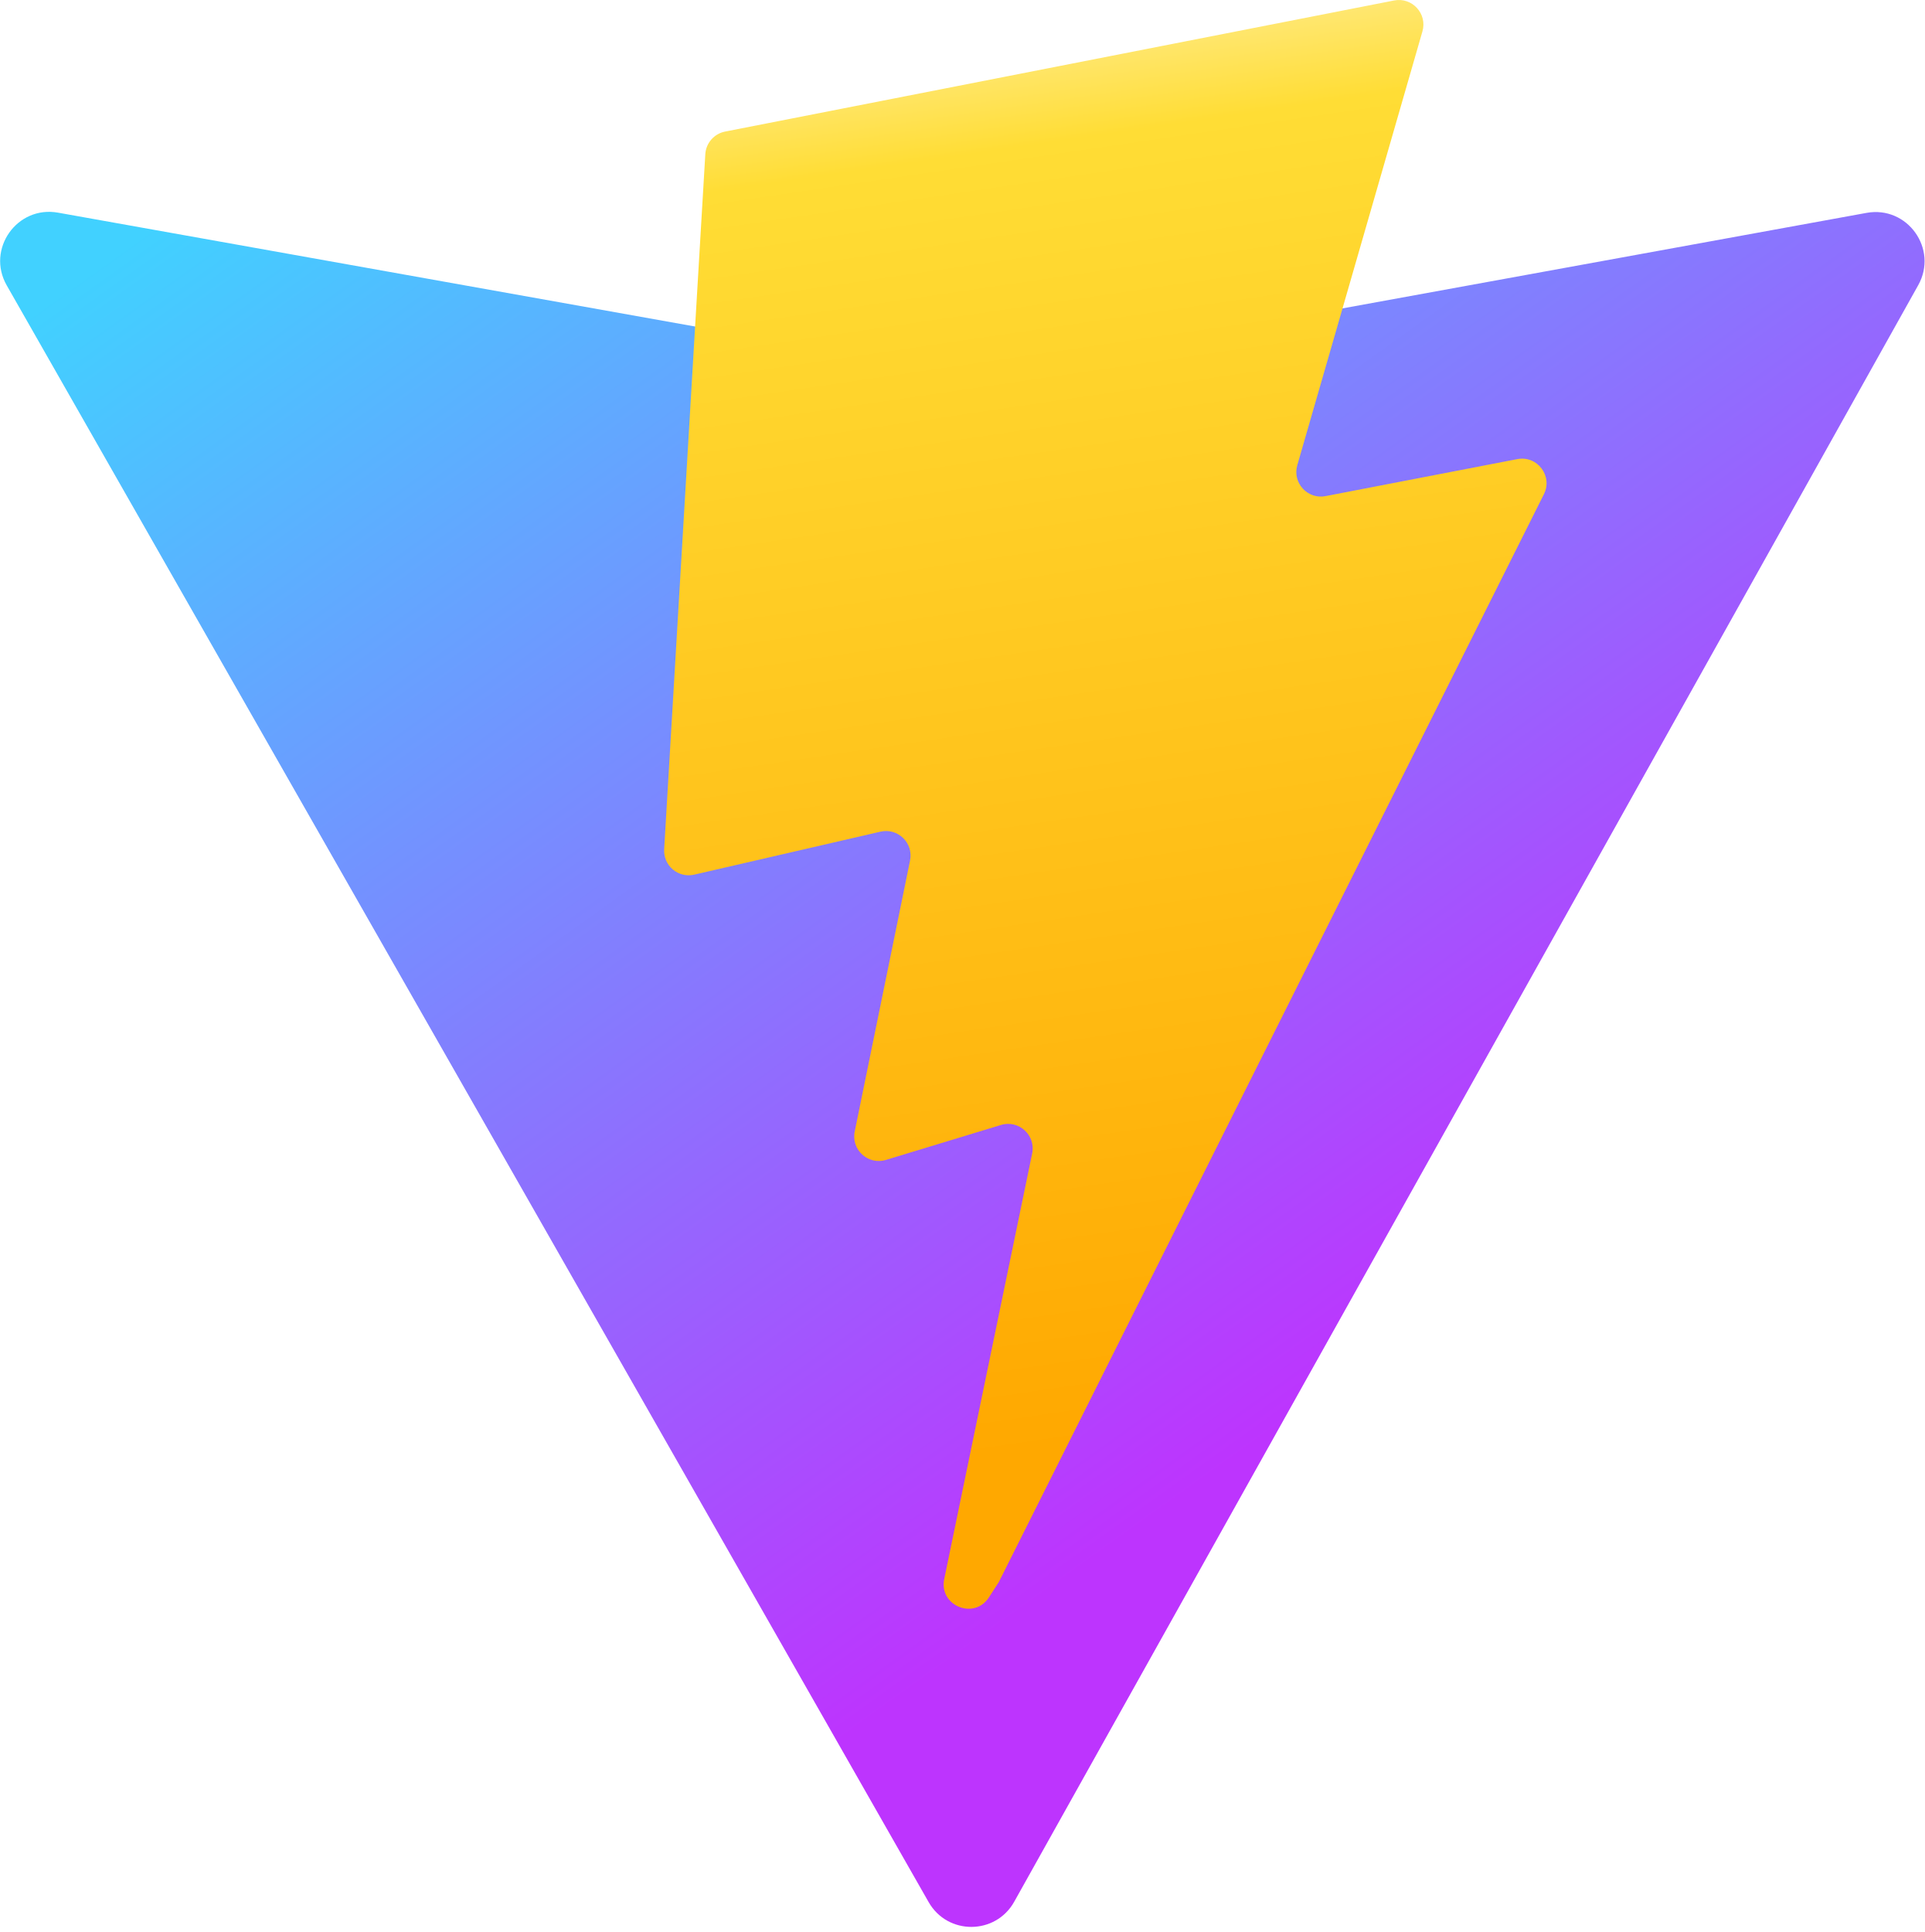
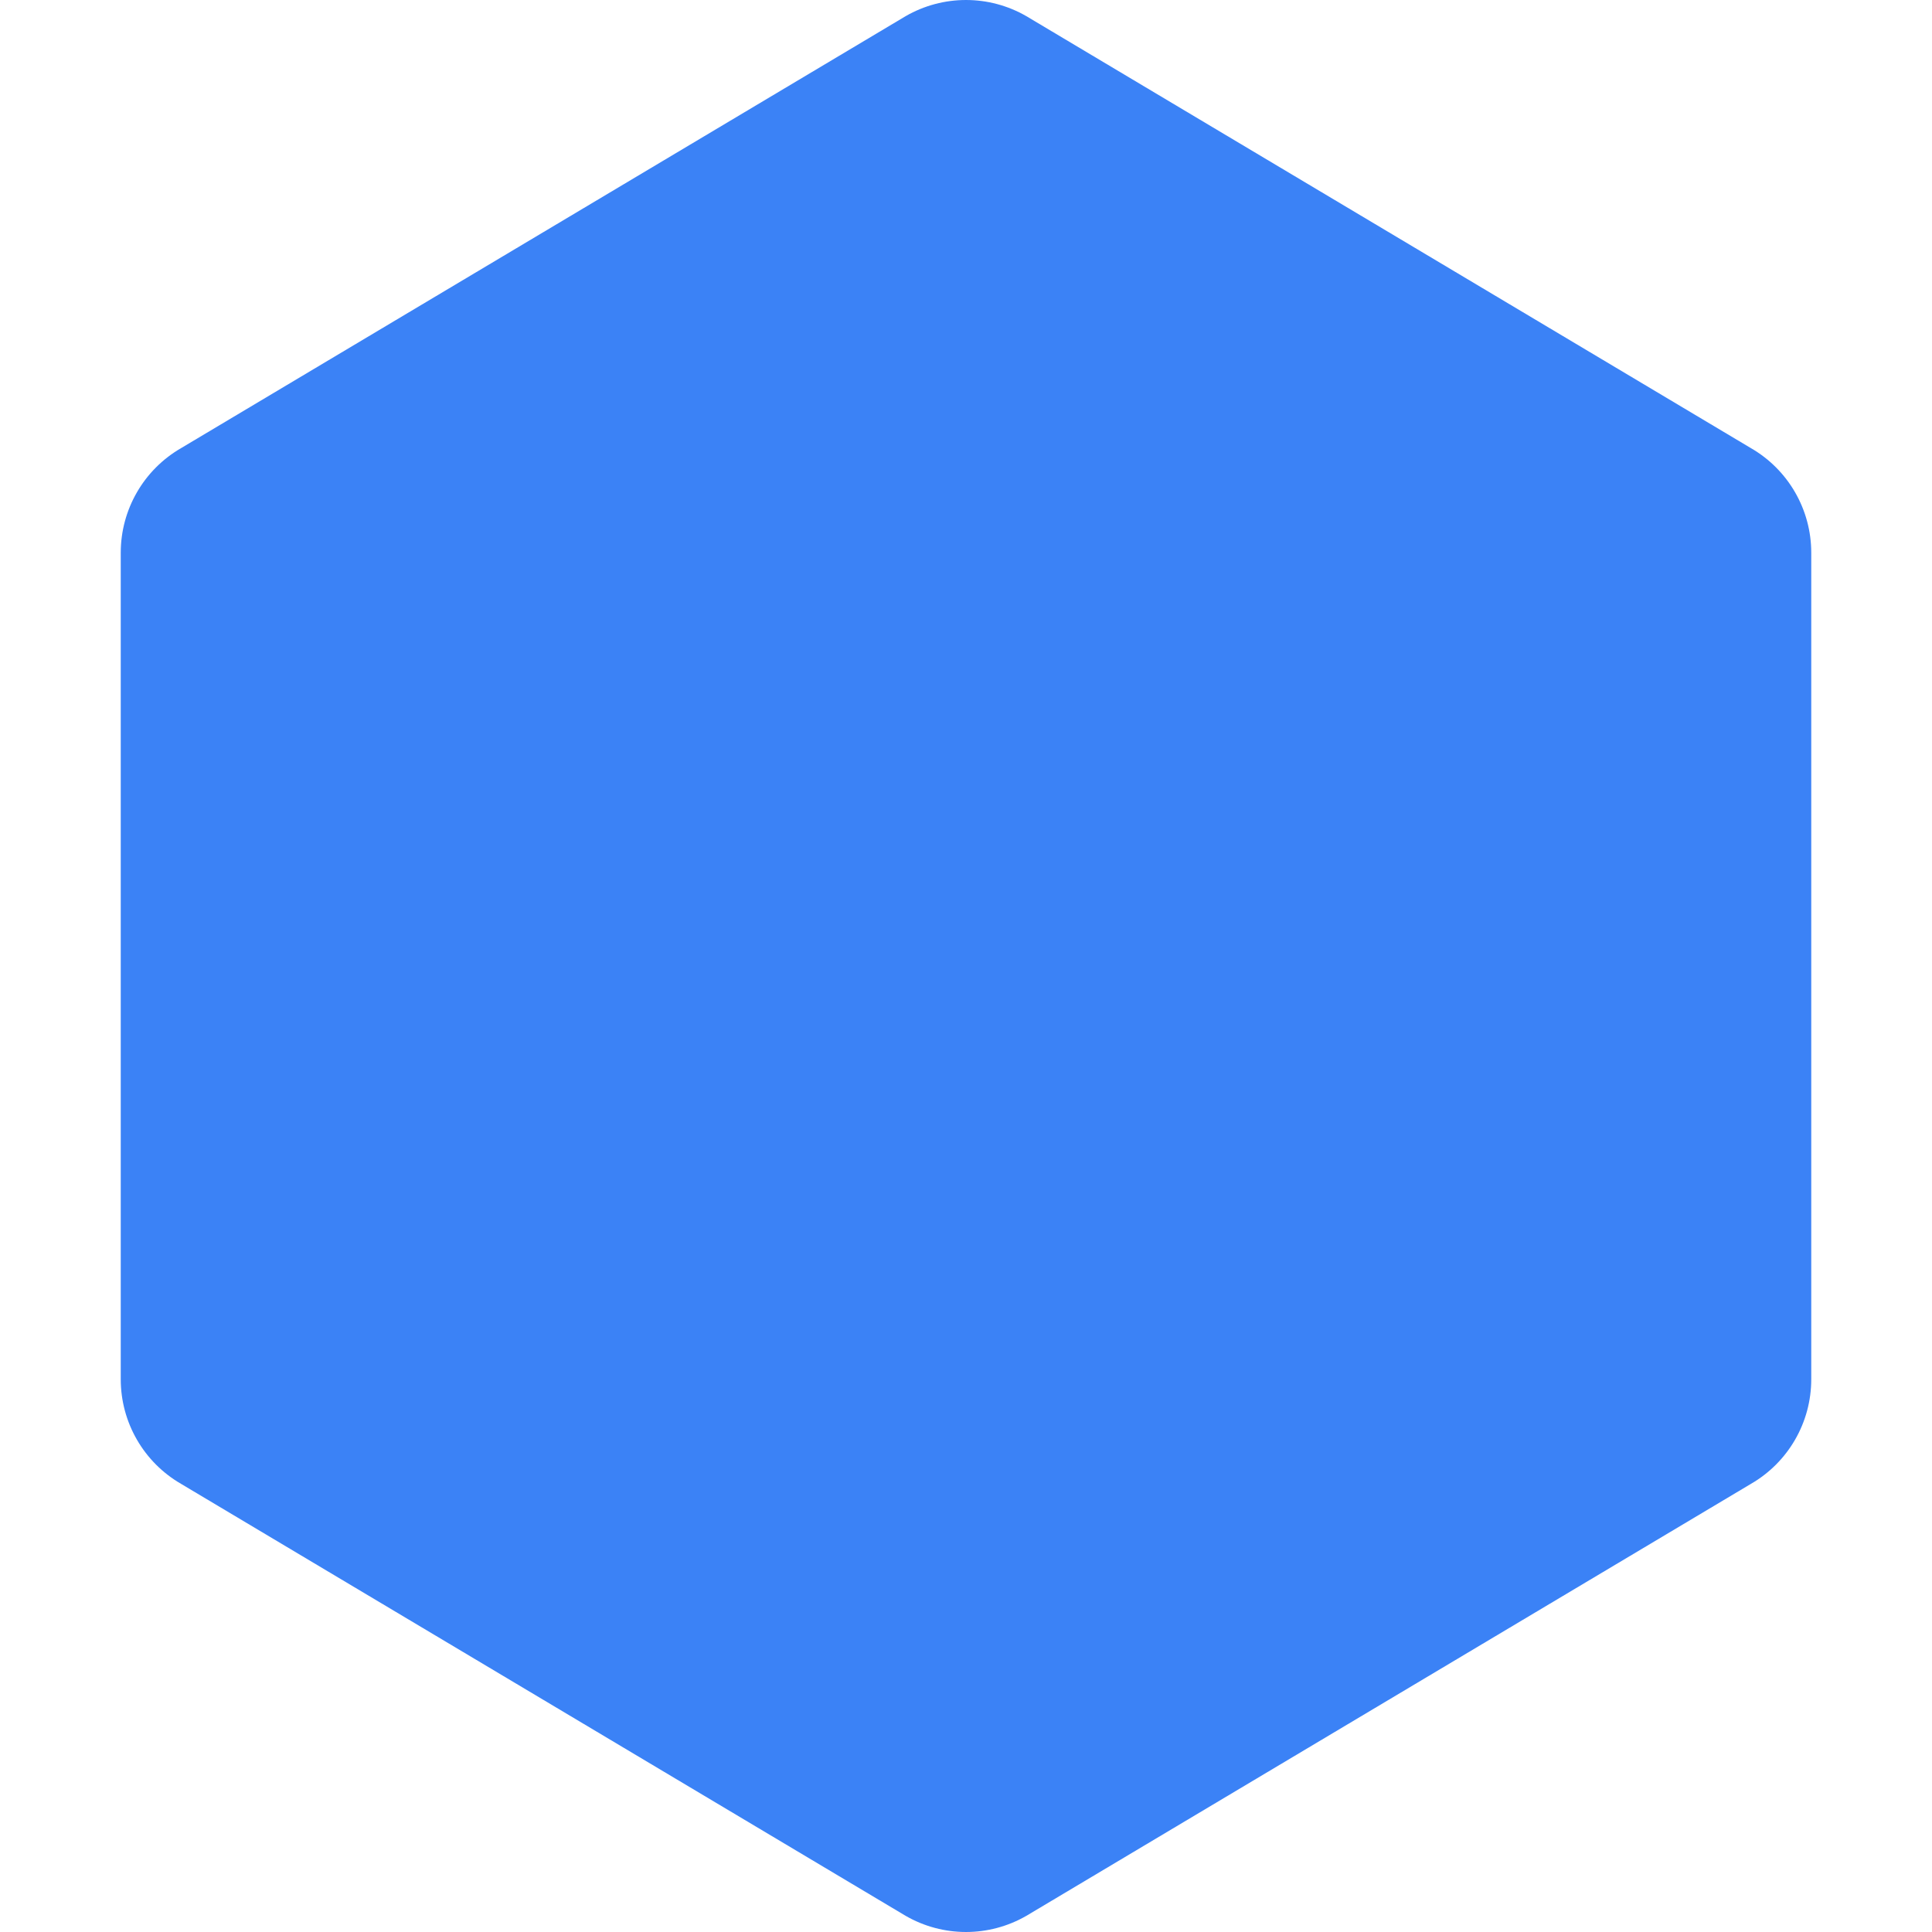
- <svg xmlns="http://www.w3.org/2000/svg" aria-hidden="true" role="img" class="iconify iconify--logos" width="31.88" height="32" preserveAspectRatio="xMidYMid meet" viewBox="0 0 256 257">
-   <defs>
-     <linearGradient id="IconifyId1813088fe1fbc01fb466" x1="-.828%" x2="57.636%" y1="7.652%" y2="78.411%">
-       <stop offset="0%" stop-color="#41D1FF" />
-       <stop offset="100%" stop-color="#BD34FE" />
-     </linearGradient>
-     <linearGradient id="IconifyId1813088fe1fbc01fb467" x1="43.376%" x2="50.316%" y1="2.242%" y2="89.03%">
-       <stop offset="0%" stop-color="#FFEA83" />
-       <stop offset="8.333%" stop-color="#FFDD35" />
-       <stop offset="100%" stop-color="#FFA800" />
-     </linearGradient>
-   </defs>
-   <path fill="url(#IconifyId1813088fe1fbc01fb466)" d="M255.153 37.938L134.897 252.976c-2.483 4.44-8.862 4.466-11.382.048L.875 37.958c-2.746-4.814 1.371-10.646 6.827-9.67l120.385 21.517a6.537 6.537 0 0 0 2.322-.004l117.867-21.483c5.438-.991 9.574 4.796 6.877 9.62Z" />
-   <path fill="url(#IconifyId1813088fe1fbc01fb467)" d="M185.432.063L96.44 17.501a3.268 3.268 0 0 0-2.634 3.014l-5.474 92.456a3.268 3.268 0 0 0 3.997 3.378l24.777-5.718c2.318-.535 4.413 1.507 3.936 3.838l-7.361 36.047c-.495 2.426 1.782 4.5 4.151 3.78l15.304-4.649c2.372-.72 4.652 1.36 4.15 3.788l-11.698 56.621c-.732 3.542 3.979 5.473 5.943 2.437l1.313-2.028l72.516-144.72c1.215-2.423-.88-5.186-3.54-4.672l-25.505 4.922c-2.396.462-4.435-1.77-3.759-4.114l16.646-57.705c.677-2.35-1.37-4.583-3.769-4.113Z" />
+ <svg xmlns="http://www.w3.org/2000/svg" width="32" height="32" fill="#3b82f6" viewBox="0 0 16 16">
+   <path fill-rule="evenodd" d="M8.5.134a1 1 0 0 0-1 0l-6 3.577a1 1 0 0 0-.5.866v6.846a1 1 0 0 0 .5.866l6 3.577a1 1 0 0 0 1 0l6-3.577a1 1 0 0 0 .5-.866V4.577a1 1 0 0 0-.5-.866L8.5.134z" />
</svg>
